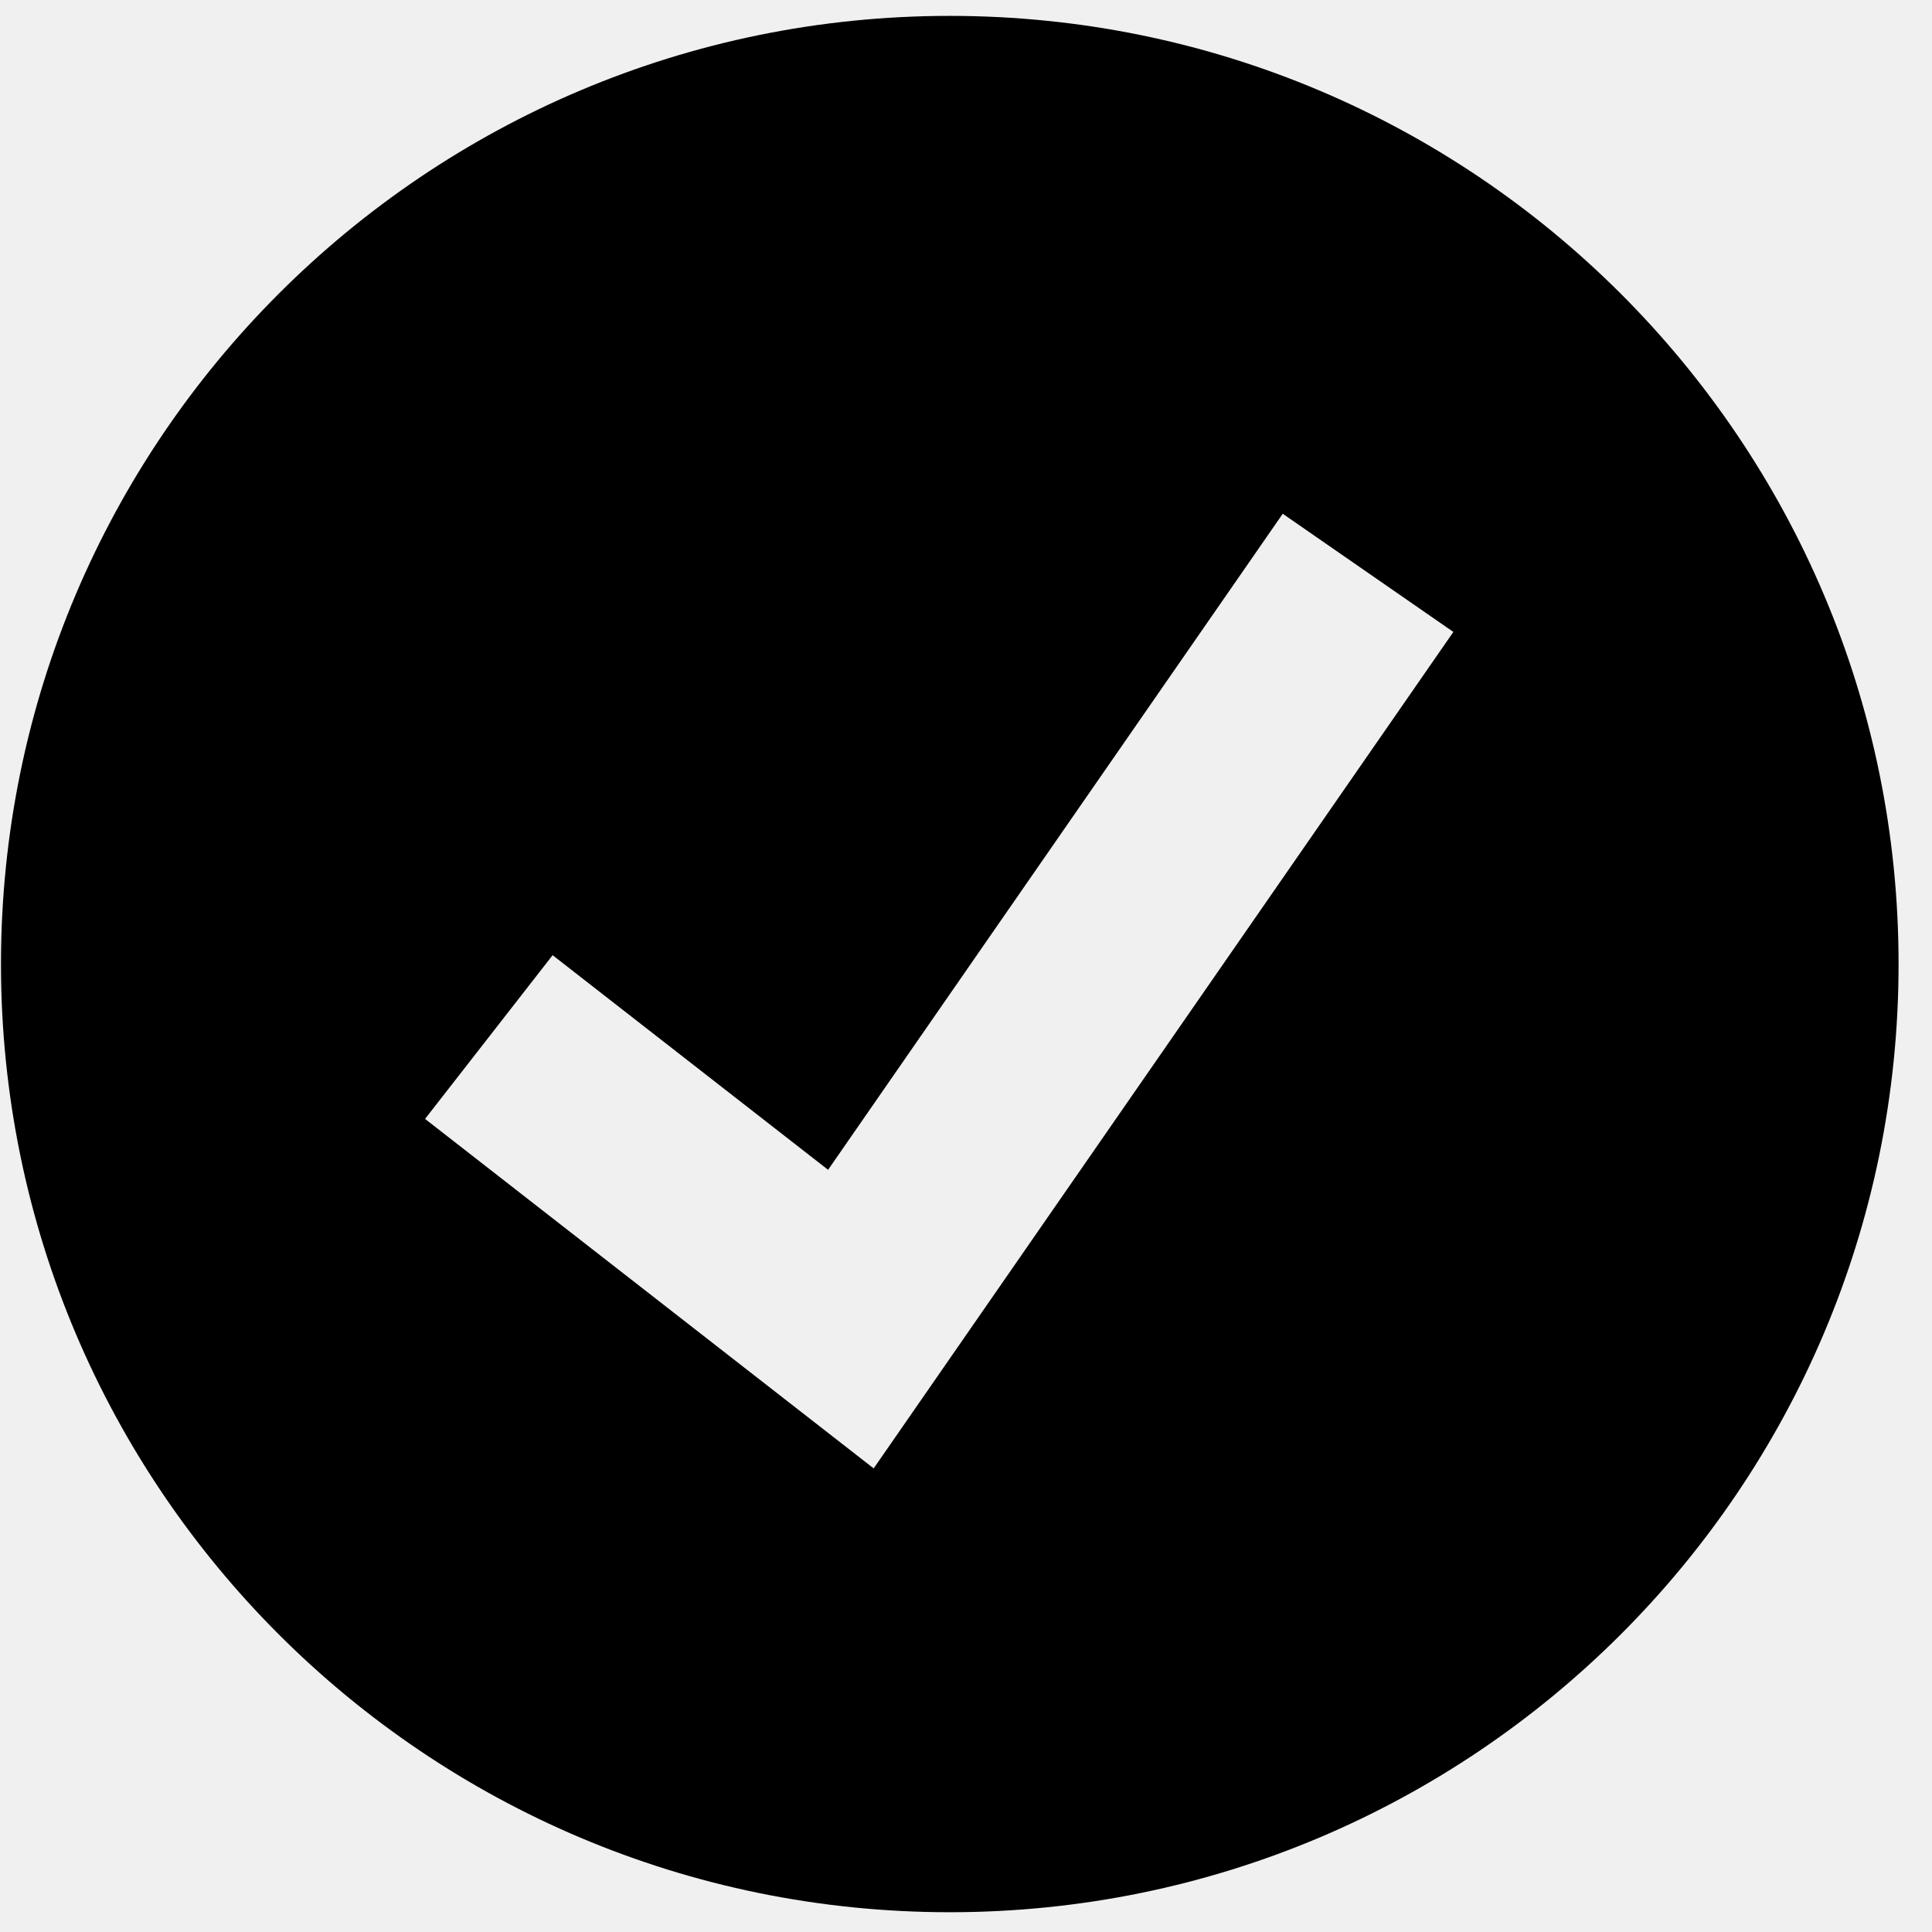
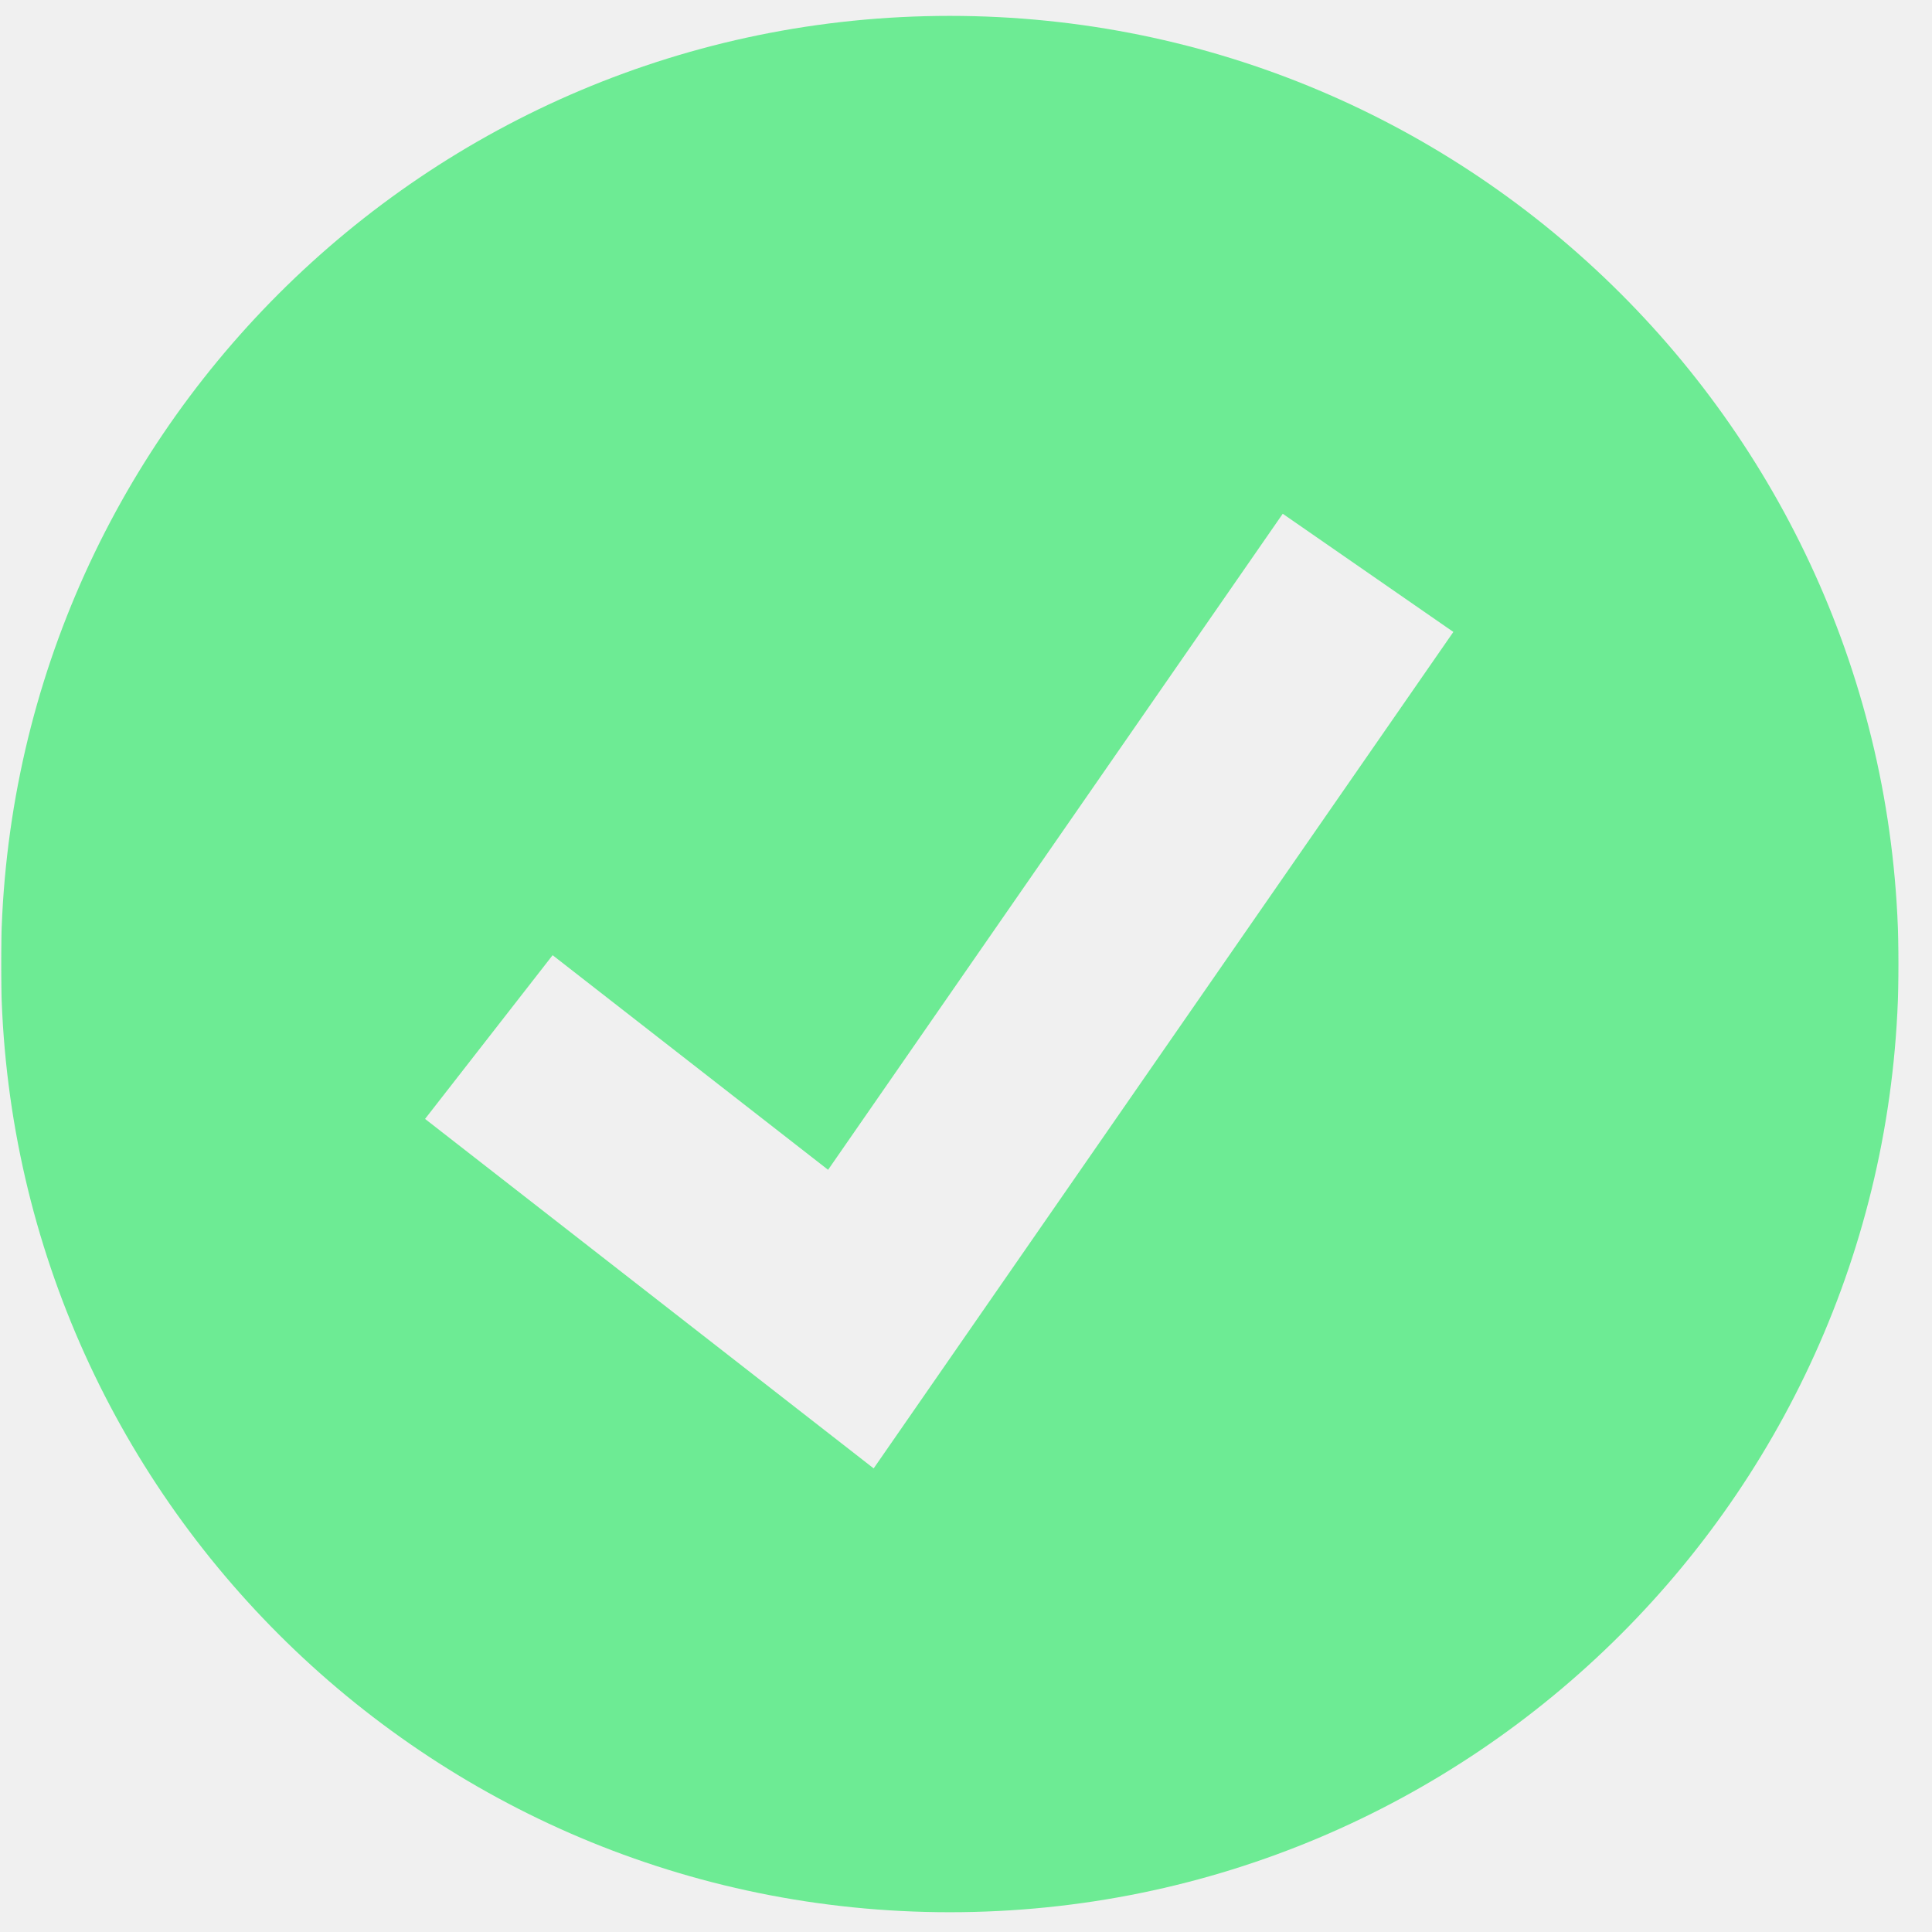
<svg xmlns="http://www.w3.org/2000/svg" width="110" height="110" viewBox="0 0 110 110" fill="none">
-   <g clip-path="url(#clip0_573_940)">
-     <g clip-path="url(#clip1_573_940)">
-       <path fill-rule="evenodd" clip-rule="evenodd" d="M108.097 54.889C108.097 84.704 83.911 108.874 54.076 108.874C24.241 108.874 0.056 84.704 0.056 54.889C0.056 25.074 24.241 0.904 54.076 0.904C83.911 0.904 108.097 25.074 108.097 54.889ZM24.201 63.706L49.743 83.604L82.748 35.98L73.034 29.251L47.148 66.604L31.464 54.385L24.201 63.706Z" fill="black" />
+   <mask id="mask0_425_797" style="mask-type:luminance" maskUnits="userSpaceOnUse" x="0" y="0" width="110" height="110">
+     <path d="M109.189 0.867H0.056V110H109.189V0.867Z" fill="white" />
+   </mask>
+   <g mask="url(#mask0_425_797)">
+     <mask id="mask1_425_797" style="mask-type:luminance" maskUnits="userSpaceOnUse" x="0" y="0" width="109" height="109">
+       <path d="M108.097 0.867H0.056V108.908H108.097V0.867Z" fill="white" />
+     </mask>
+     <g mask="url(#mask1_425_797)">
+       <path fill-rule="evenodd" clip-rule="evenodd" d="M108.097 54.889C108.097 84.704 83.911 108.874 54.076 108.874C24.241 108.874 0.056 84.704 0.056 54.889C0.056 25.074 24.241 0.904 54.076 0.904C83.911 0.904 108.097 25.074 108.097 54.889ZM24.201 63.706L49.743 83.604L82.748 35.98L73.034 29.251L47.148 66.604L31.464 54.385L24.201 63.706Z" fill="#6DEB94" />
    </g>
  </g>
-   <defs>
-     <clipPath id="clip0_573_940">
-       <rect width="109.133" height="109.133" fill="white" transform="translate(0.0556641 0.866699)" />
-     </clipPath>
-     <clipPath id="clip1_573_940">
-       <rect width="108.041" height="108.041" fill="white" transform="translate(0.0556641 0.866699)" />
-     </clipPath>
-   </defs>
</svg>
